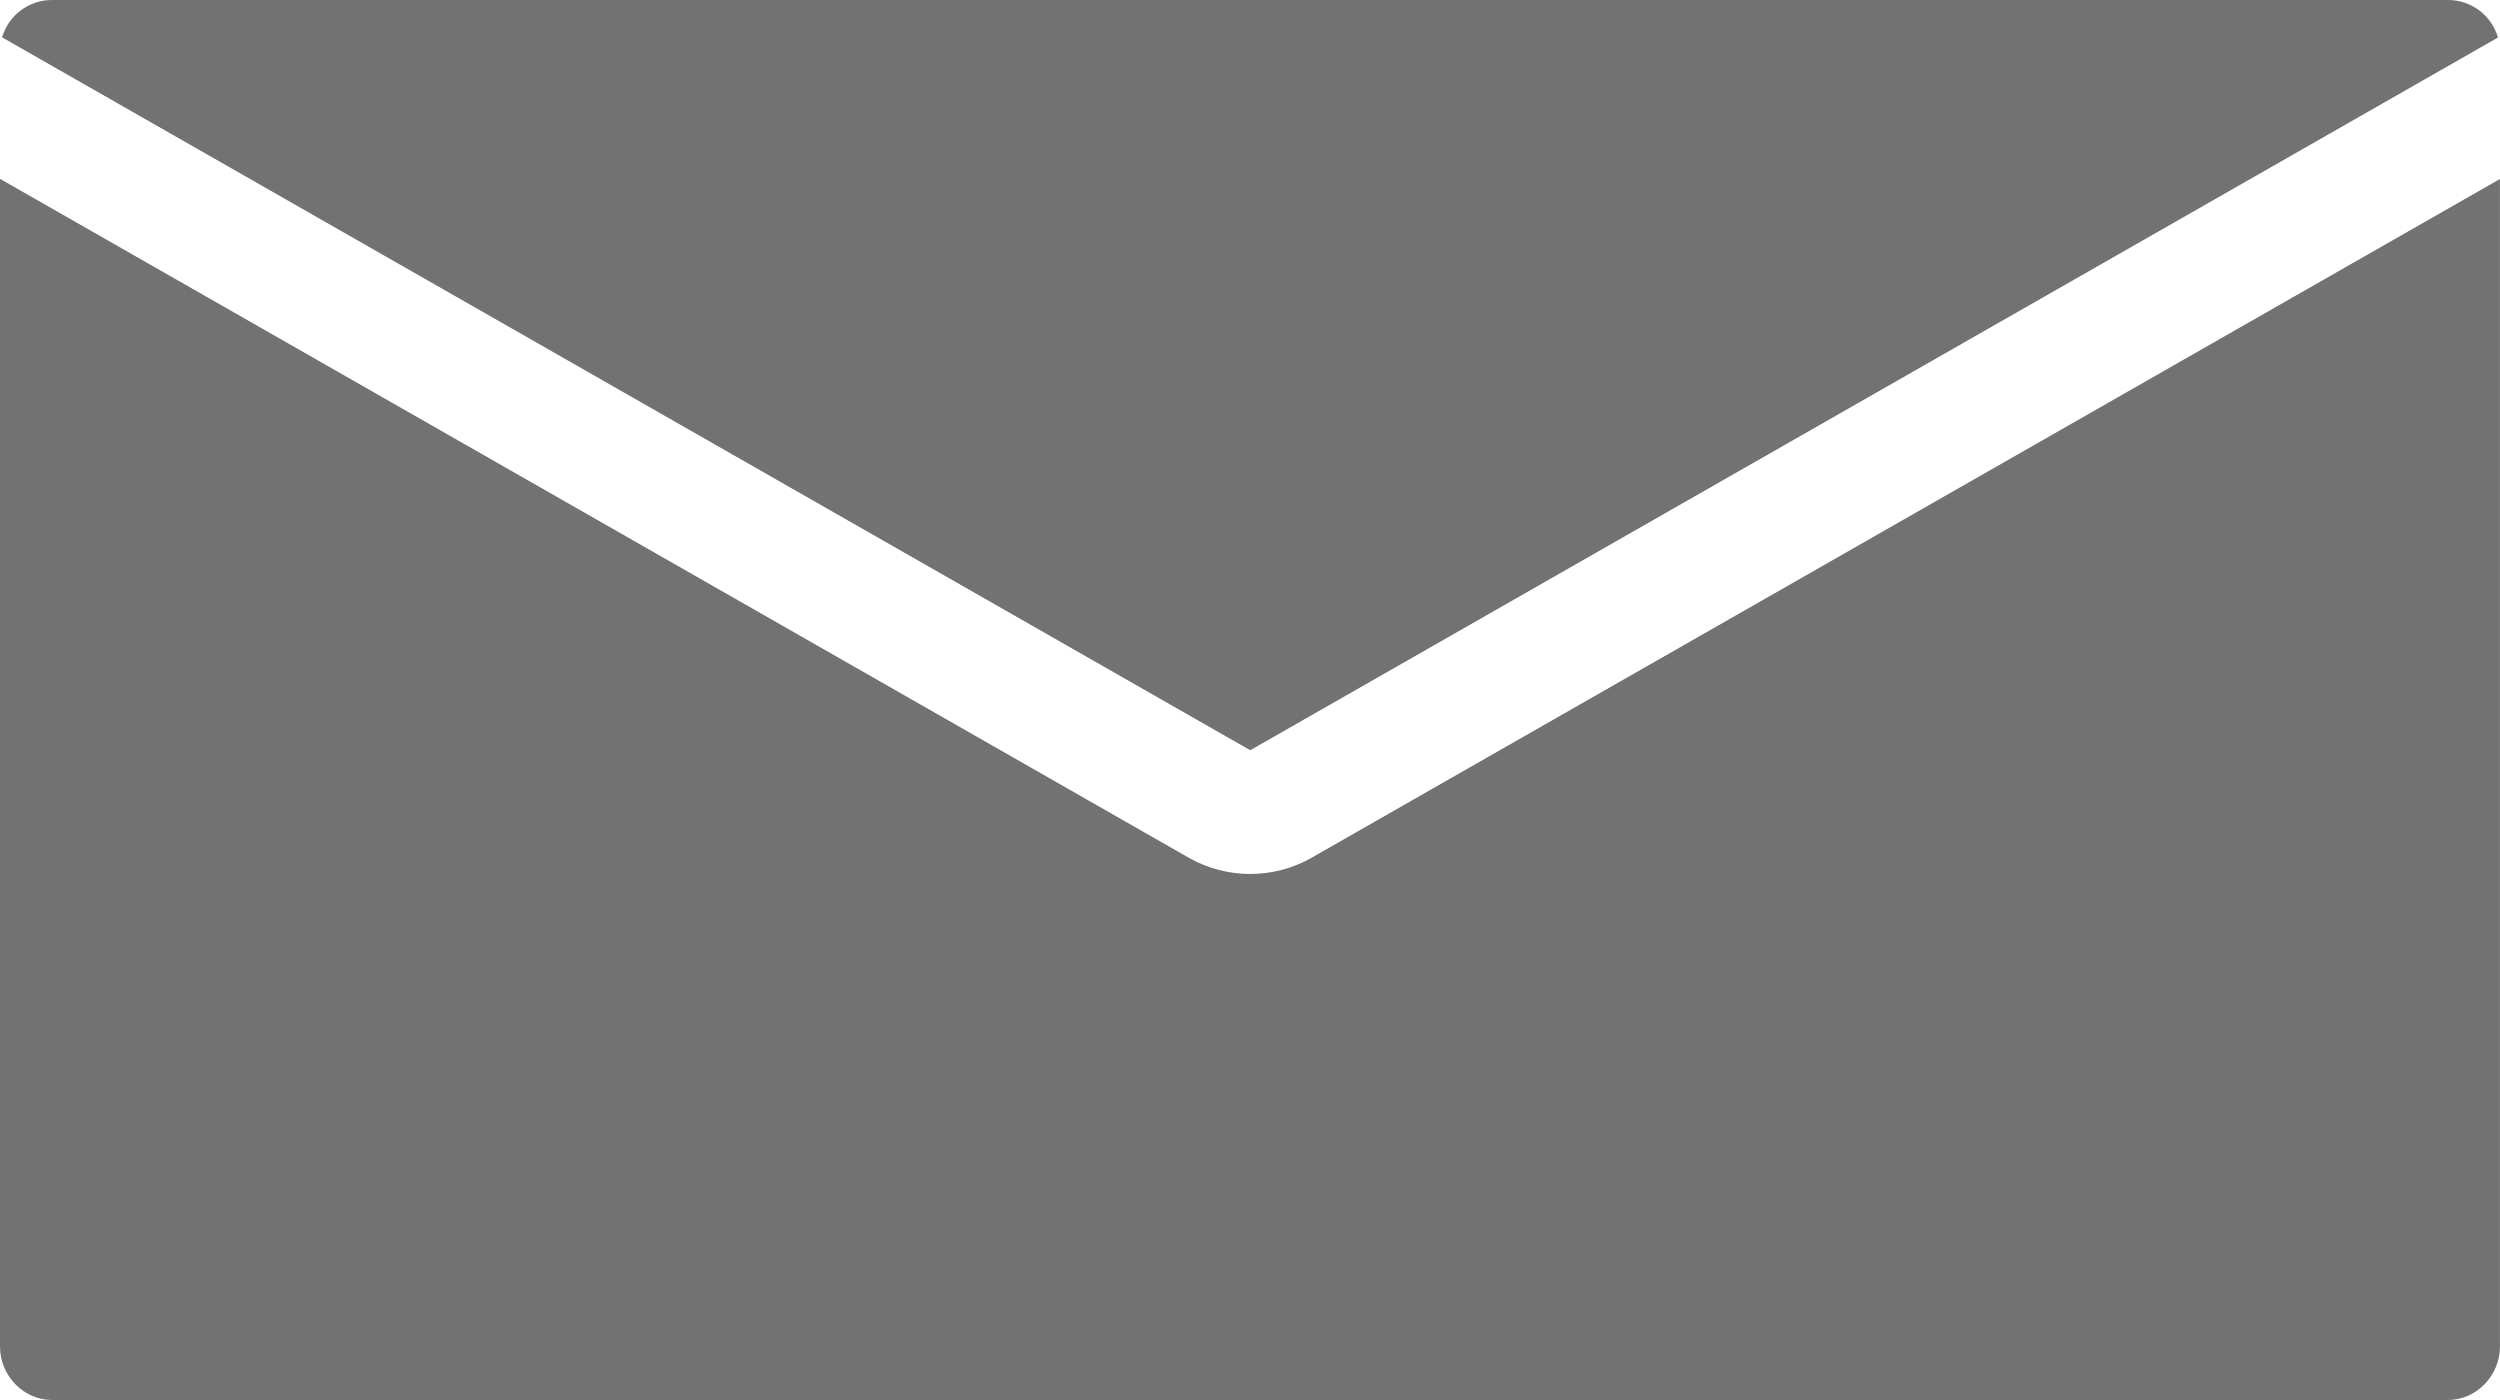
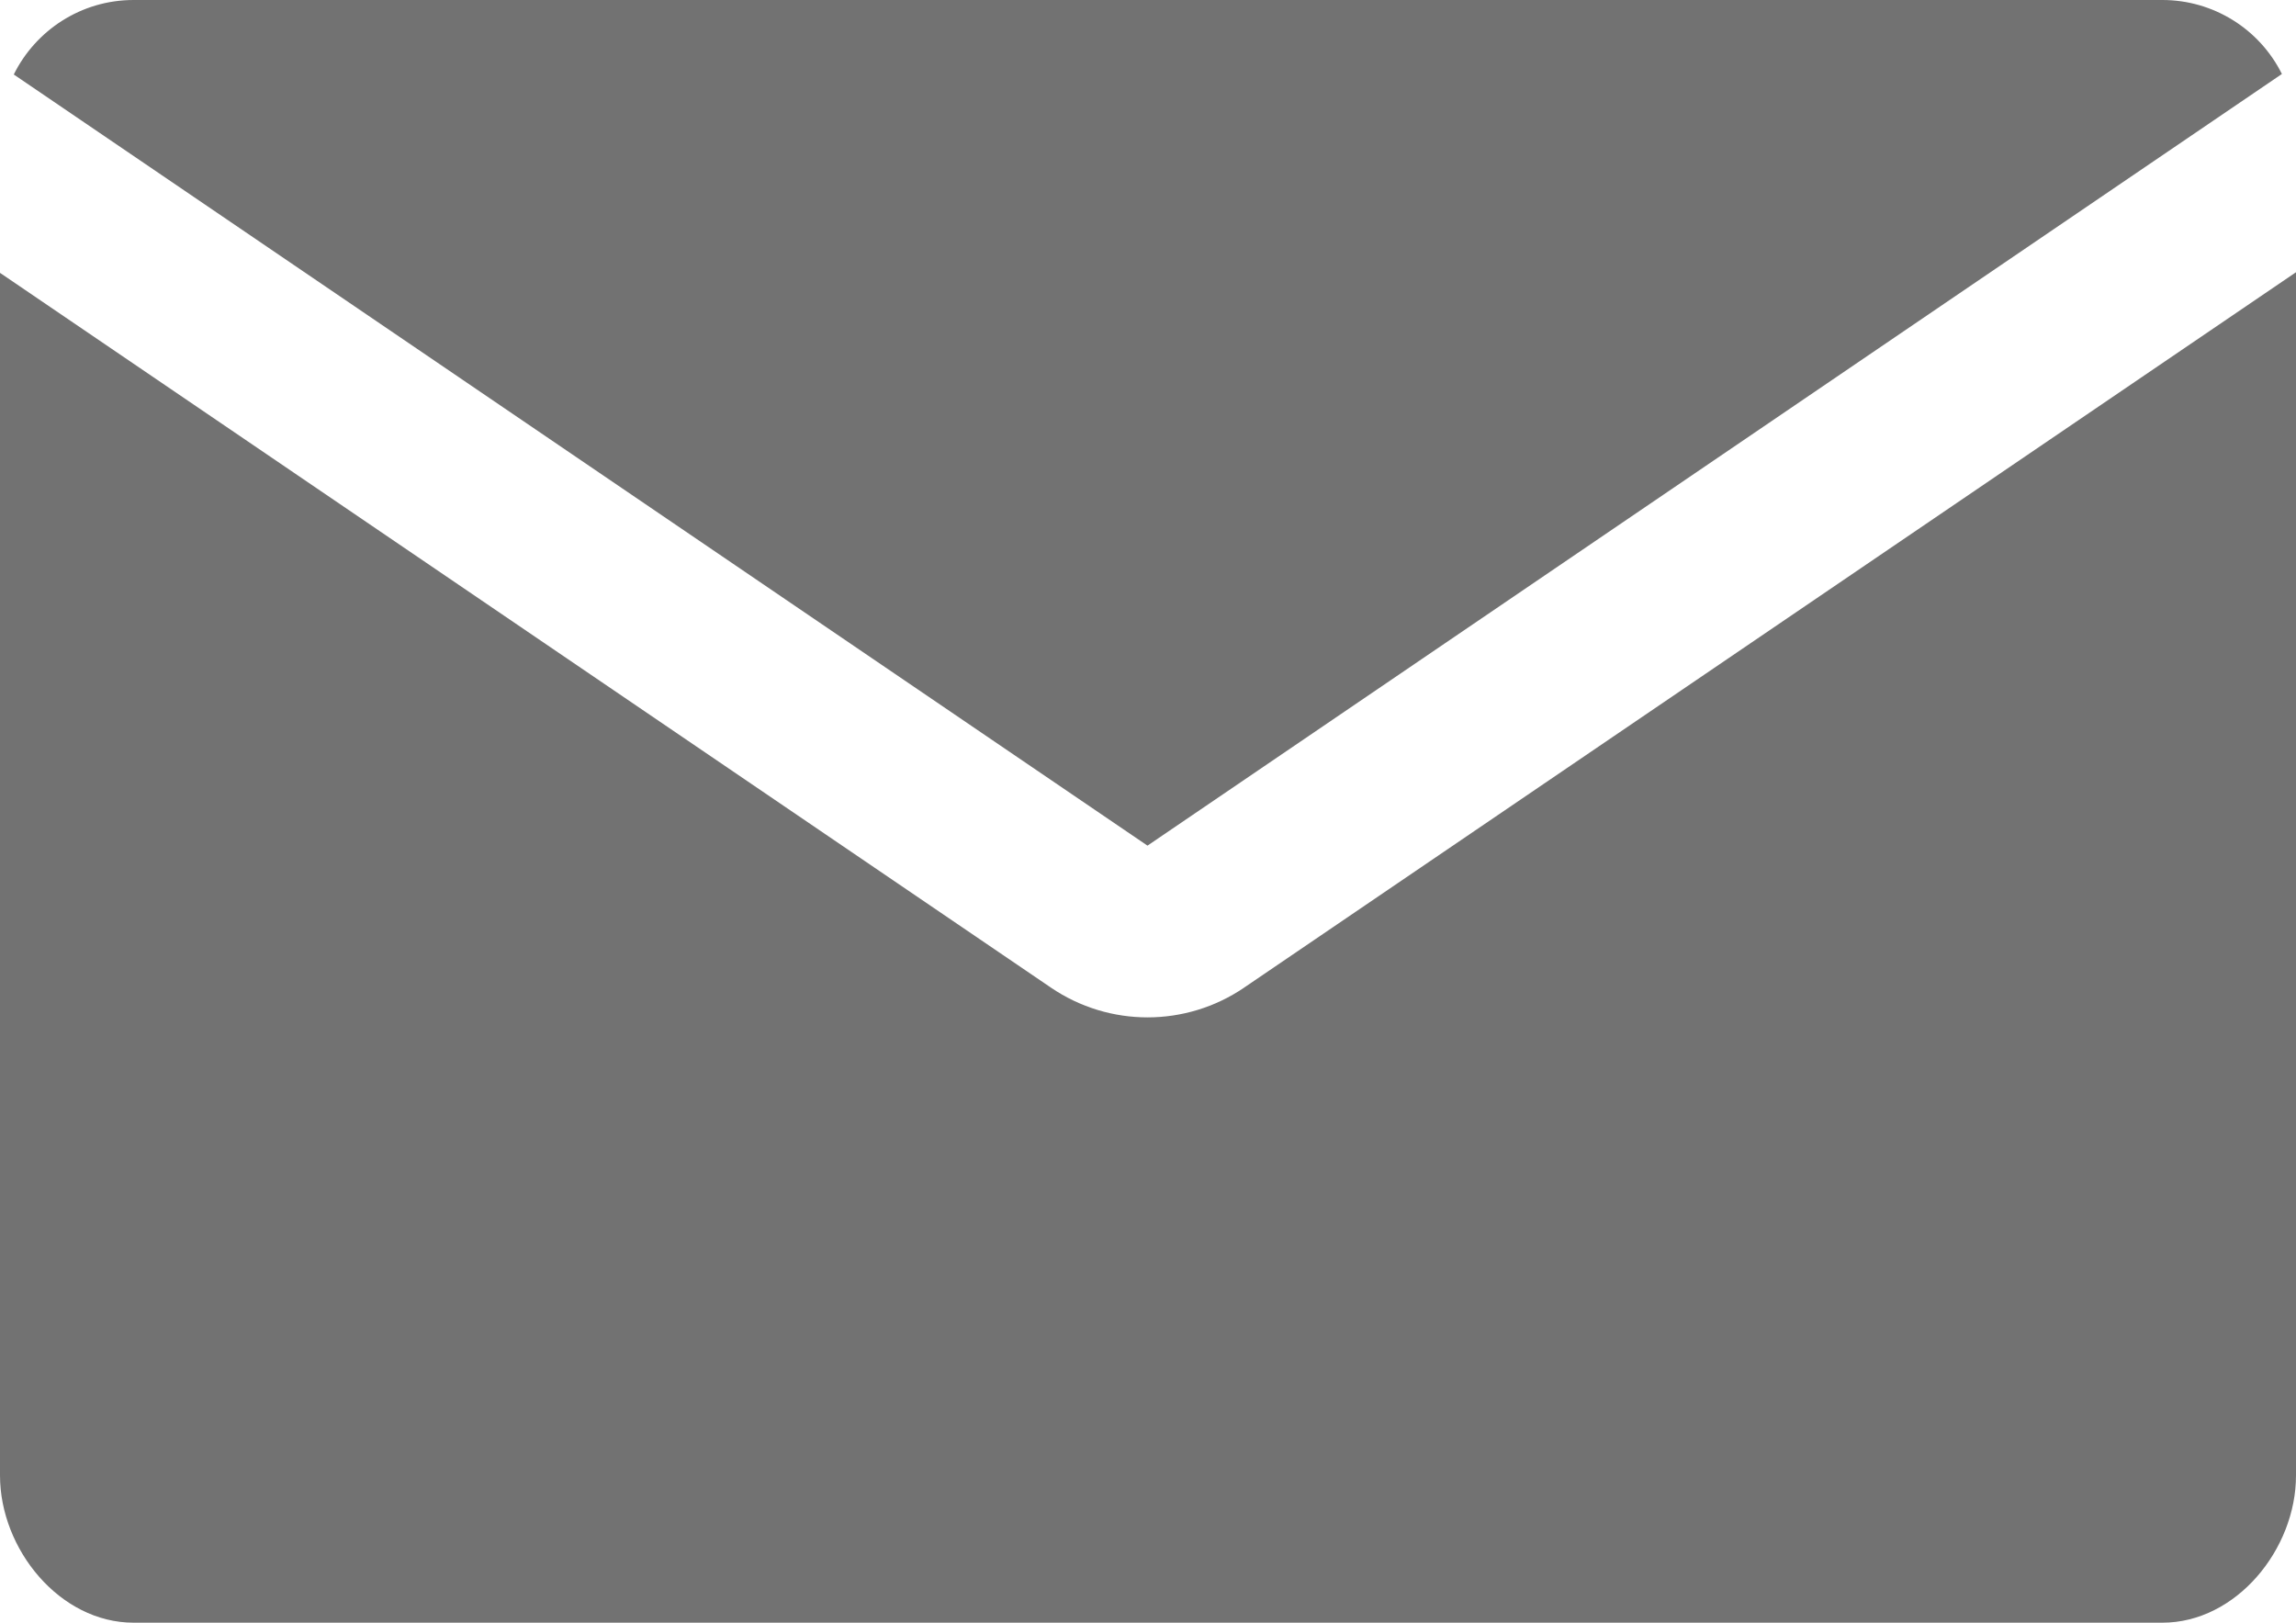
- <svg xmlns="http://www.w3.org/2000/svg" width="75" height="42" viewBox="0 0 75 42">
+ <svg xmlns="http://www.w3.org/2000/svg" width="75" height="53" viewBox="0 0 75 53">
  <g fill="#727272">
-     <path d="M39.364 25.724a3.733 3.733 0 0 1-3.71.003L0 5.365V40.4c0 .86.698 1.6 1.56 1.6H73.44c.86 0 1.558-.74 1.558-1.6V5.37L39.364 25.723z" />
-     <path d="M74.94 1.126A1.56 1.56 0 0 0 73.44 0H1.56A1.56 1.56 0 0 0 .062 1.12l37.445 21.387 37.43-21.38z" />
+     <path d="M74.54 2.417A4.36 4.36 0 0 0 70.637 0H4.364C2.647 0 1.164.992.45 2.433L37.483 27.62 74.54 2.416z" />
+     <path d="M40.64 32.258a5.61 5.61 0 0 1-6.31 0L0 8.912v39.28C0 50.602 1.954 53 4.364 53h66.27C73.047 53 75 50.602 75 48.192v-39.3L40.64 32.257z" />
  </g>
</svg>
